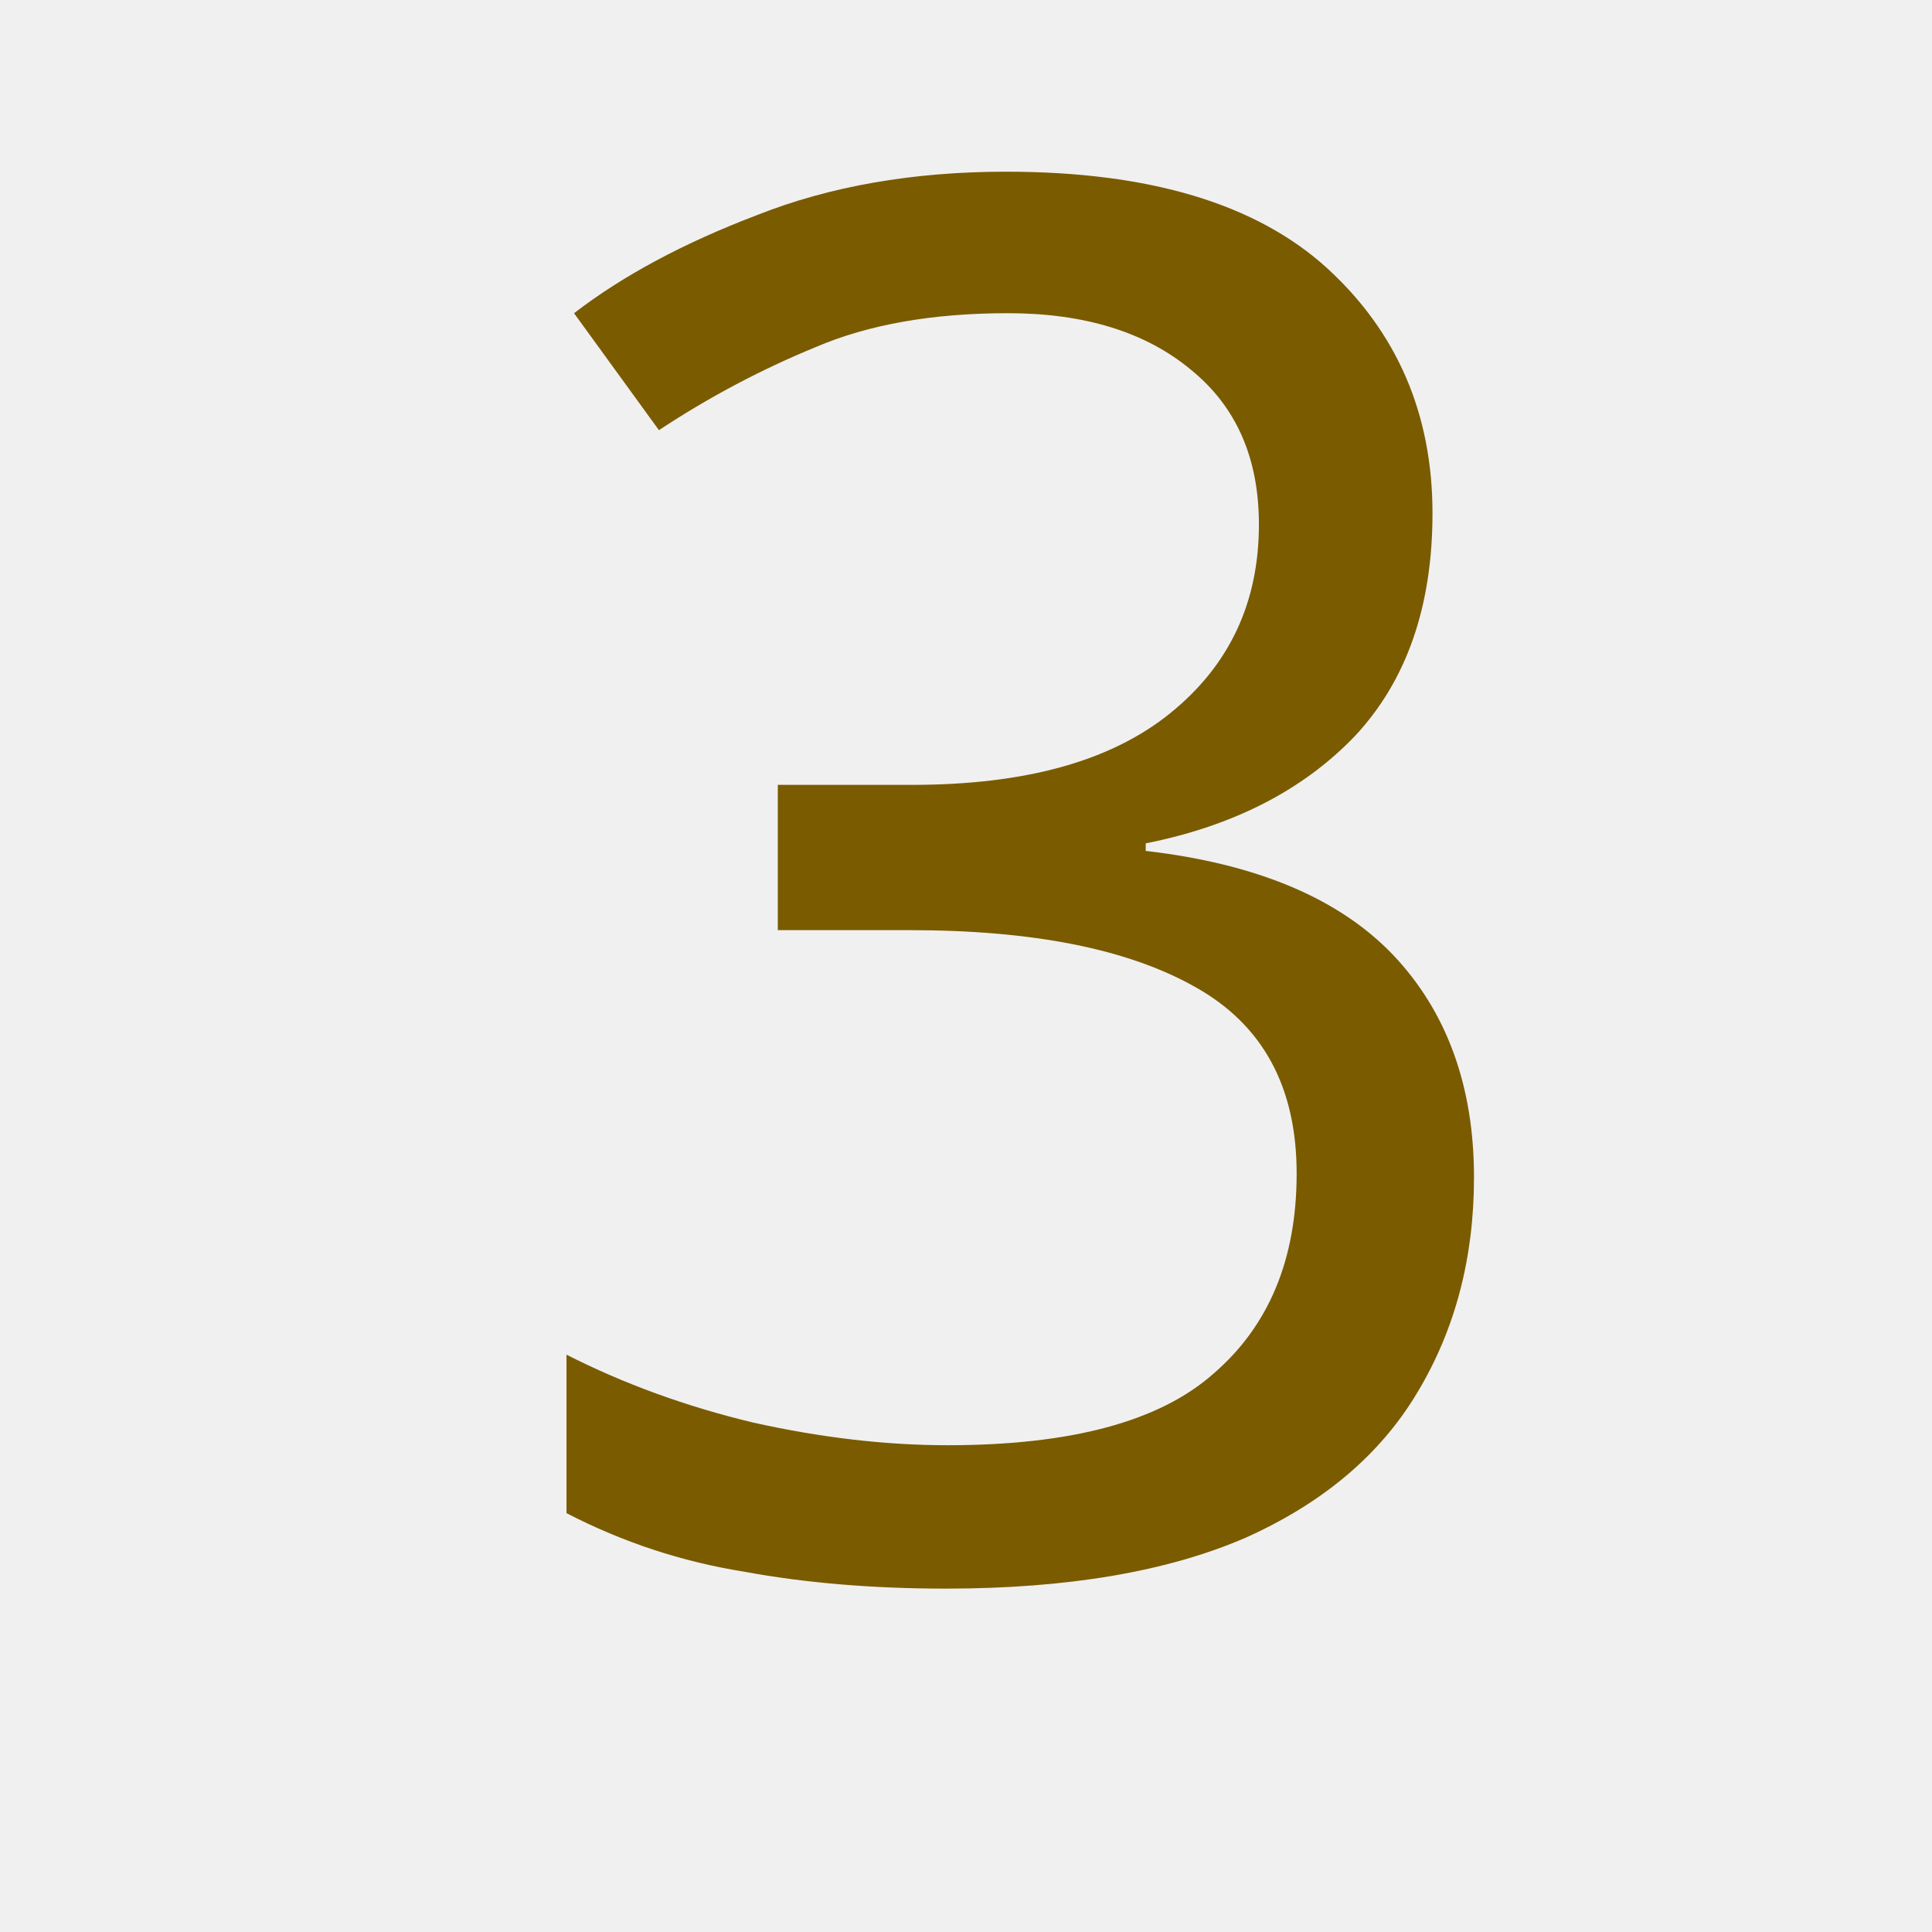
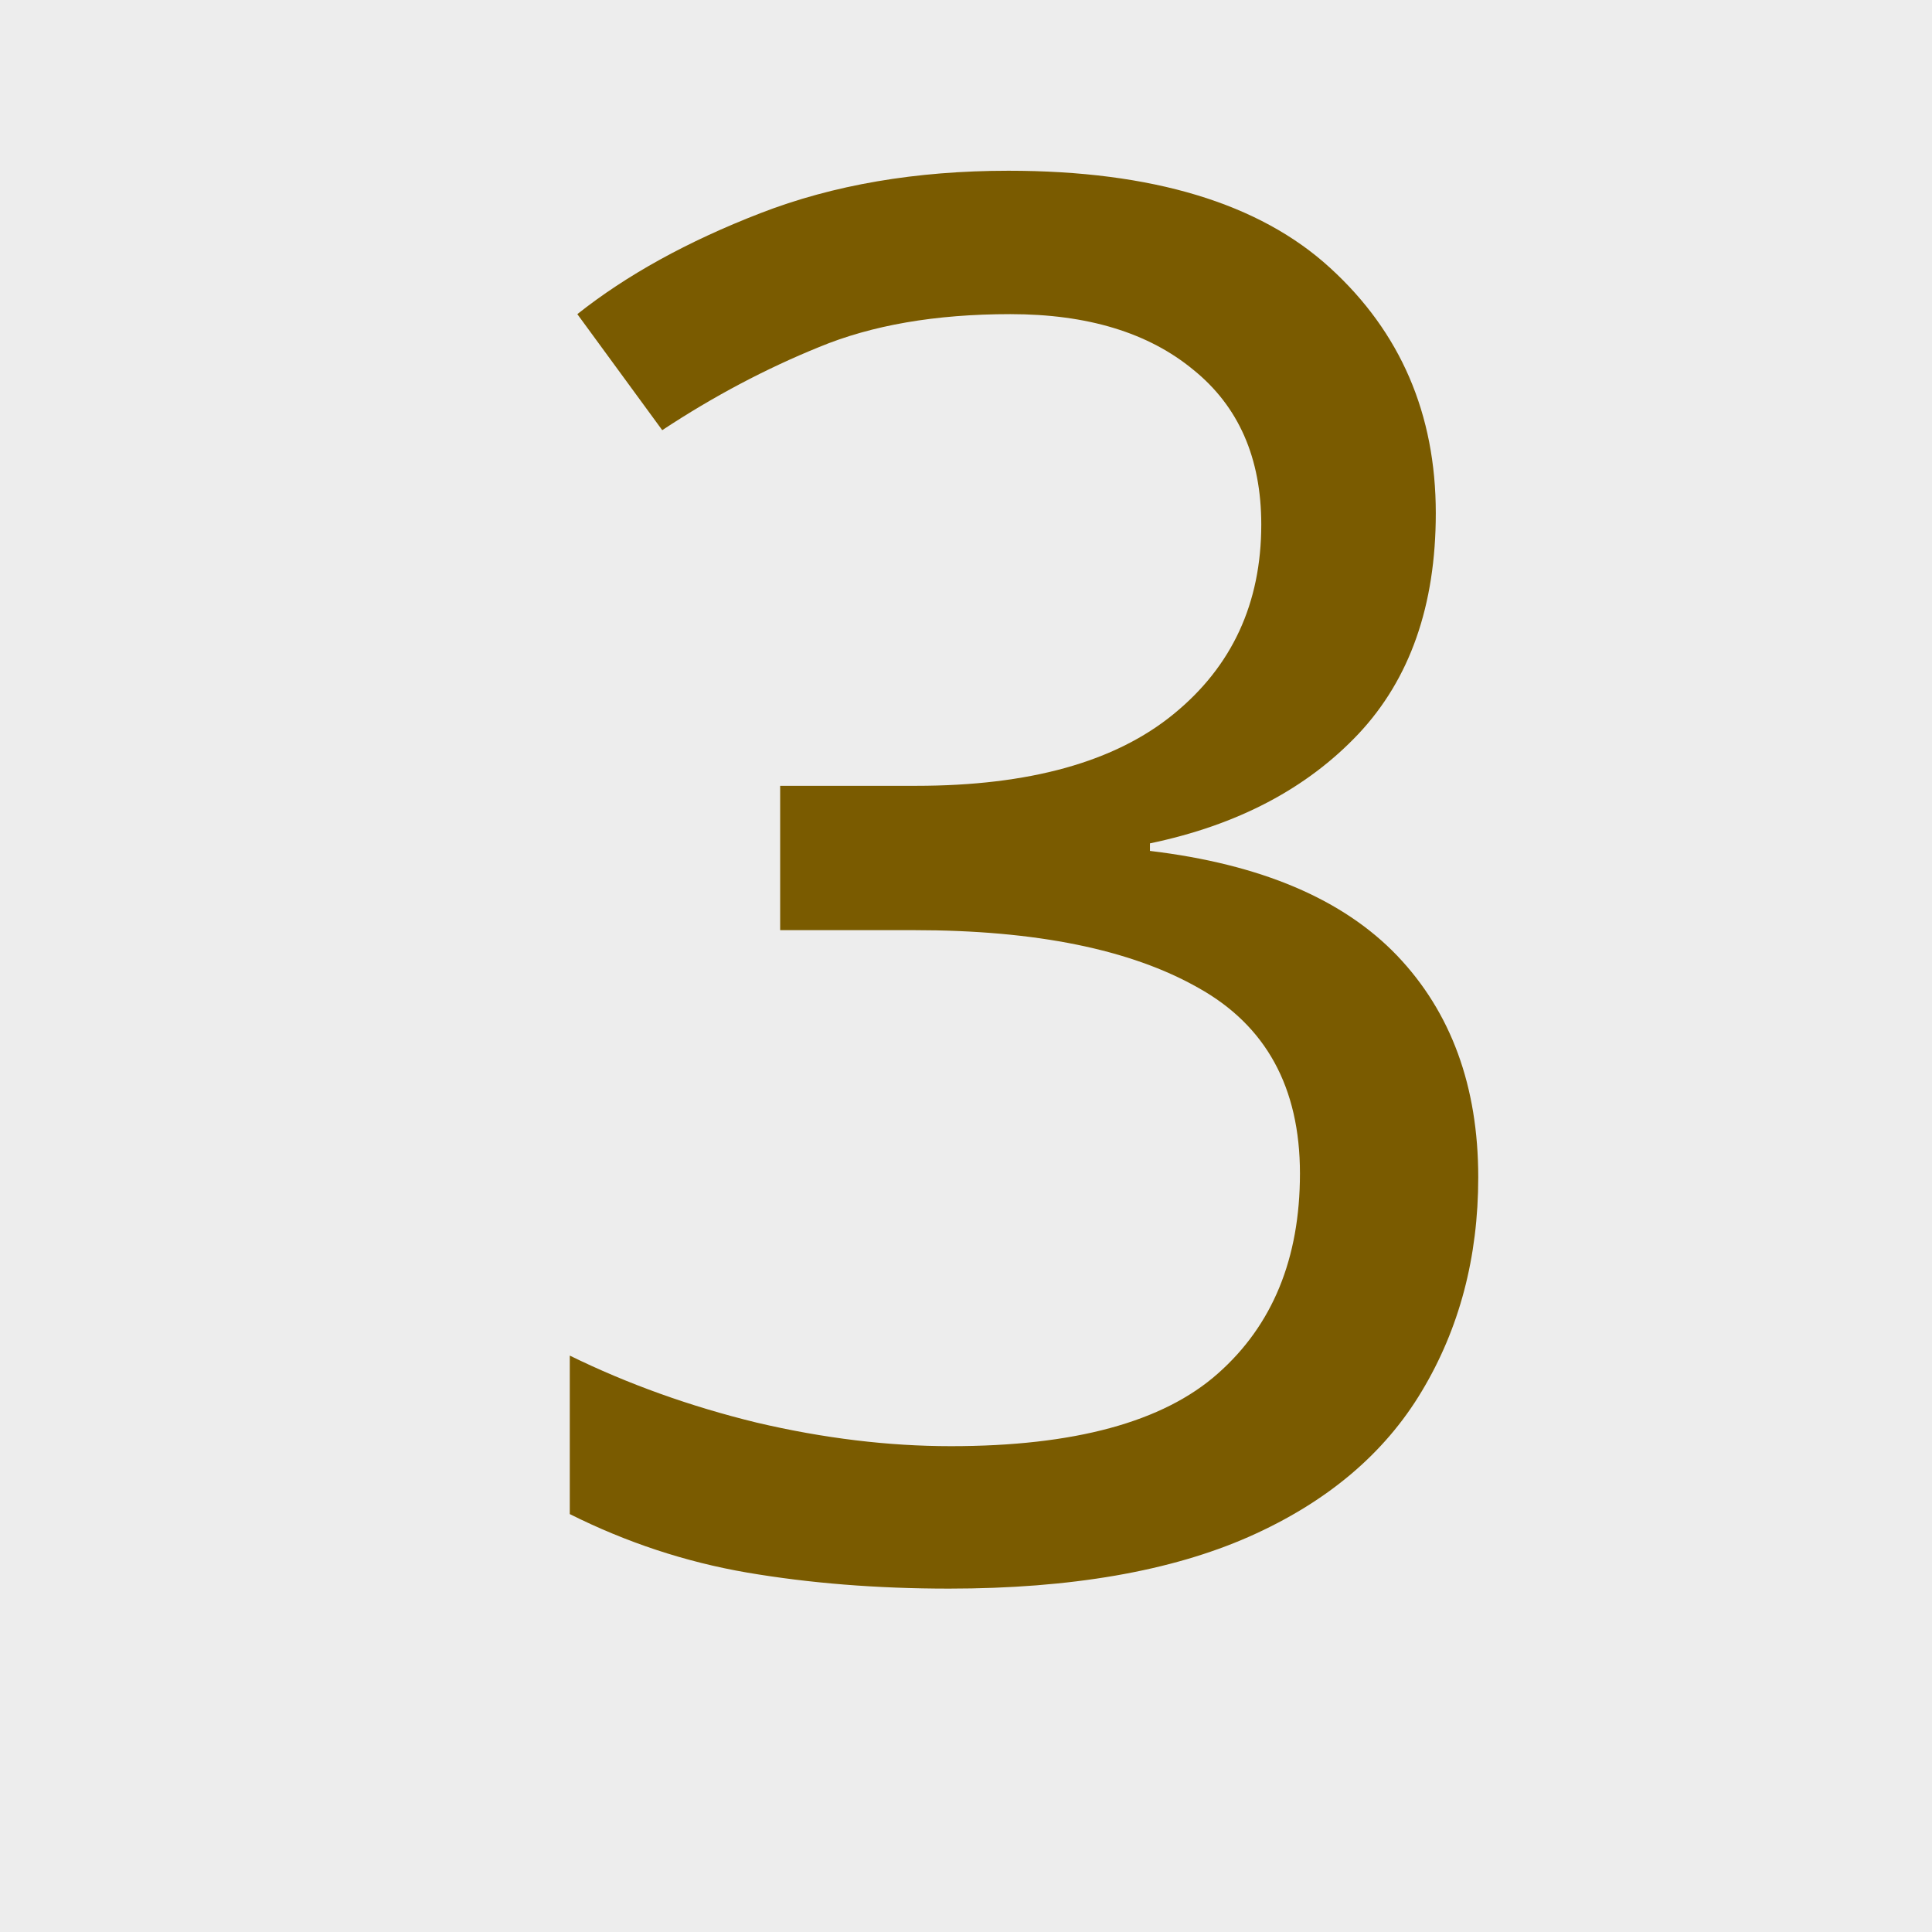
- <svg xmlns="http://www.w3.org/2000/svg" width="16" height="16">
-   <text style="cursor: move;" xml:space="preserve" text-anchor="start" font-family="Noto Sans JP" font-size="16" stroke-width="0" id="svg_2" y="13" x="3.973" stroke="#ffffff" fill="#7a5b00">3</text>
+ <svg xmlns="http://www.w3.org/2000/svg" width="32" height="32">
+   <rect id="svg_1" height="619" width="885" y="-65" x="-169" stroke="#7f3f00" fill="#ededed" />
+   <text style="cursor: move;" xml:space="preserve" text-anchor="start" font-family="Noto Sans JP" font-size="32" id="svg_2" y="26" x="8" fill="#7a5b00">3</text>
</svg>
